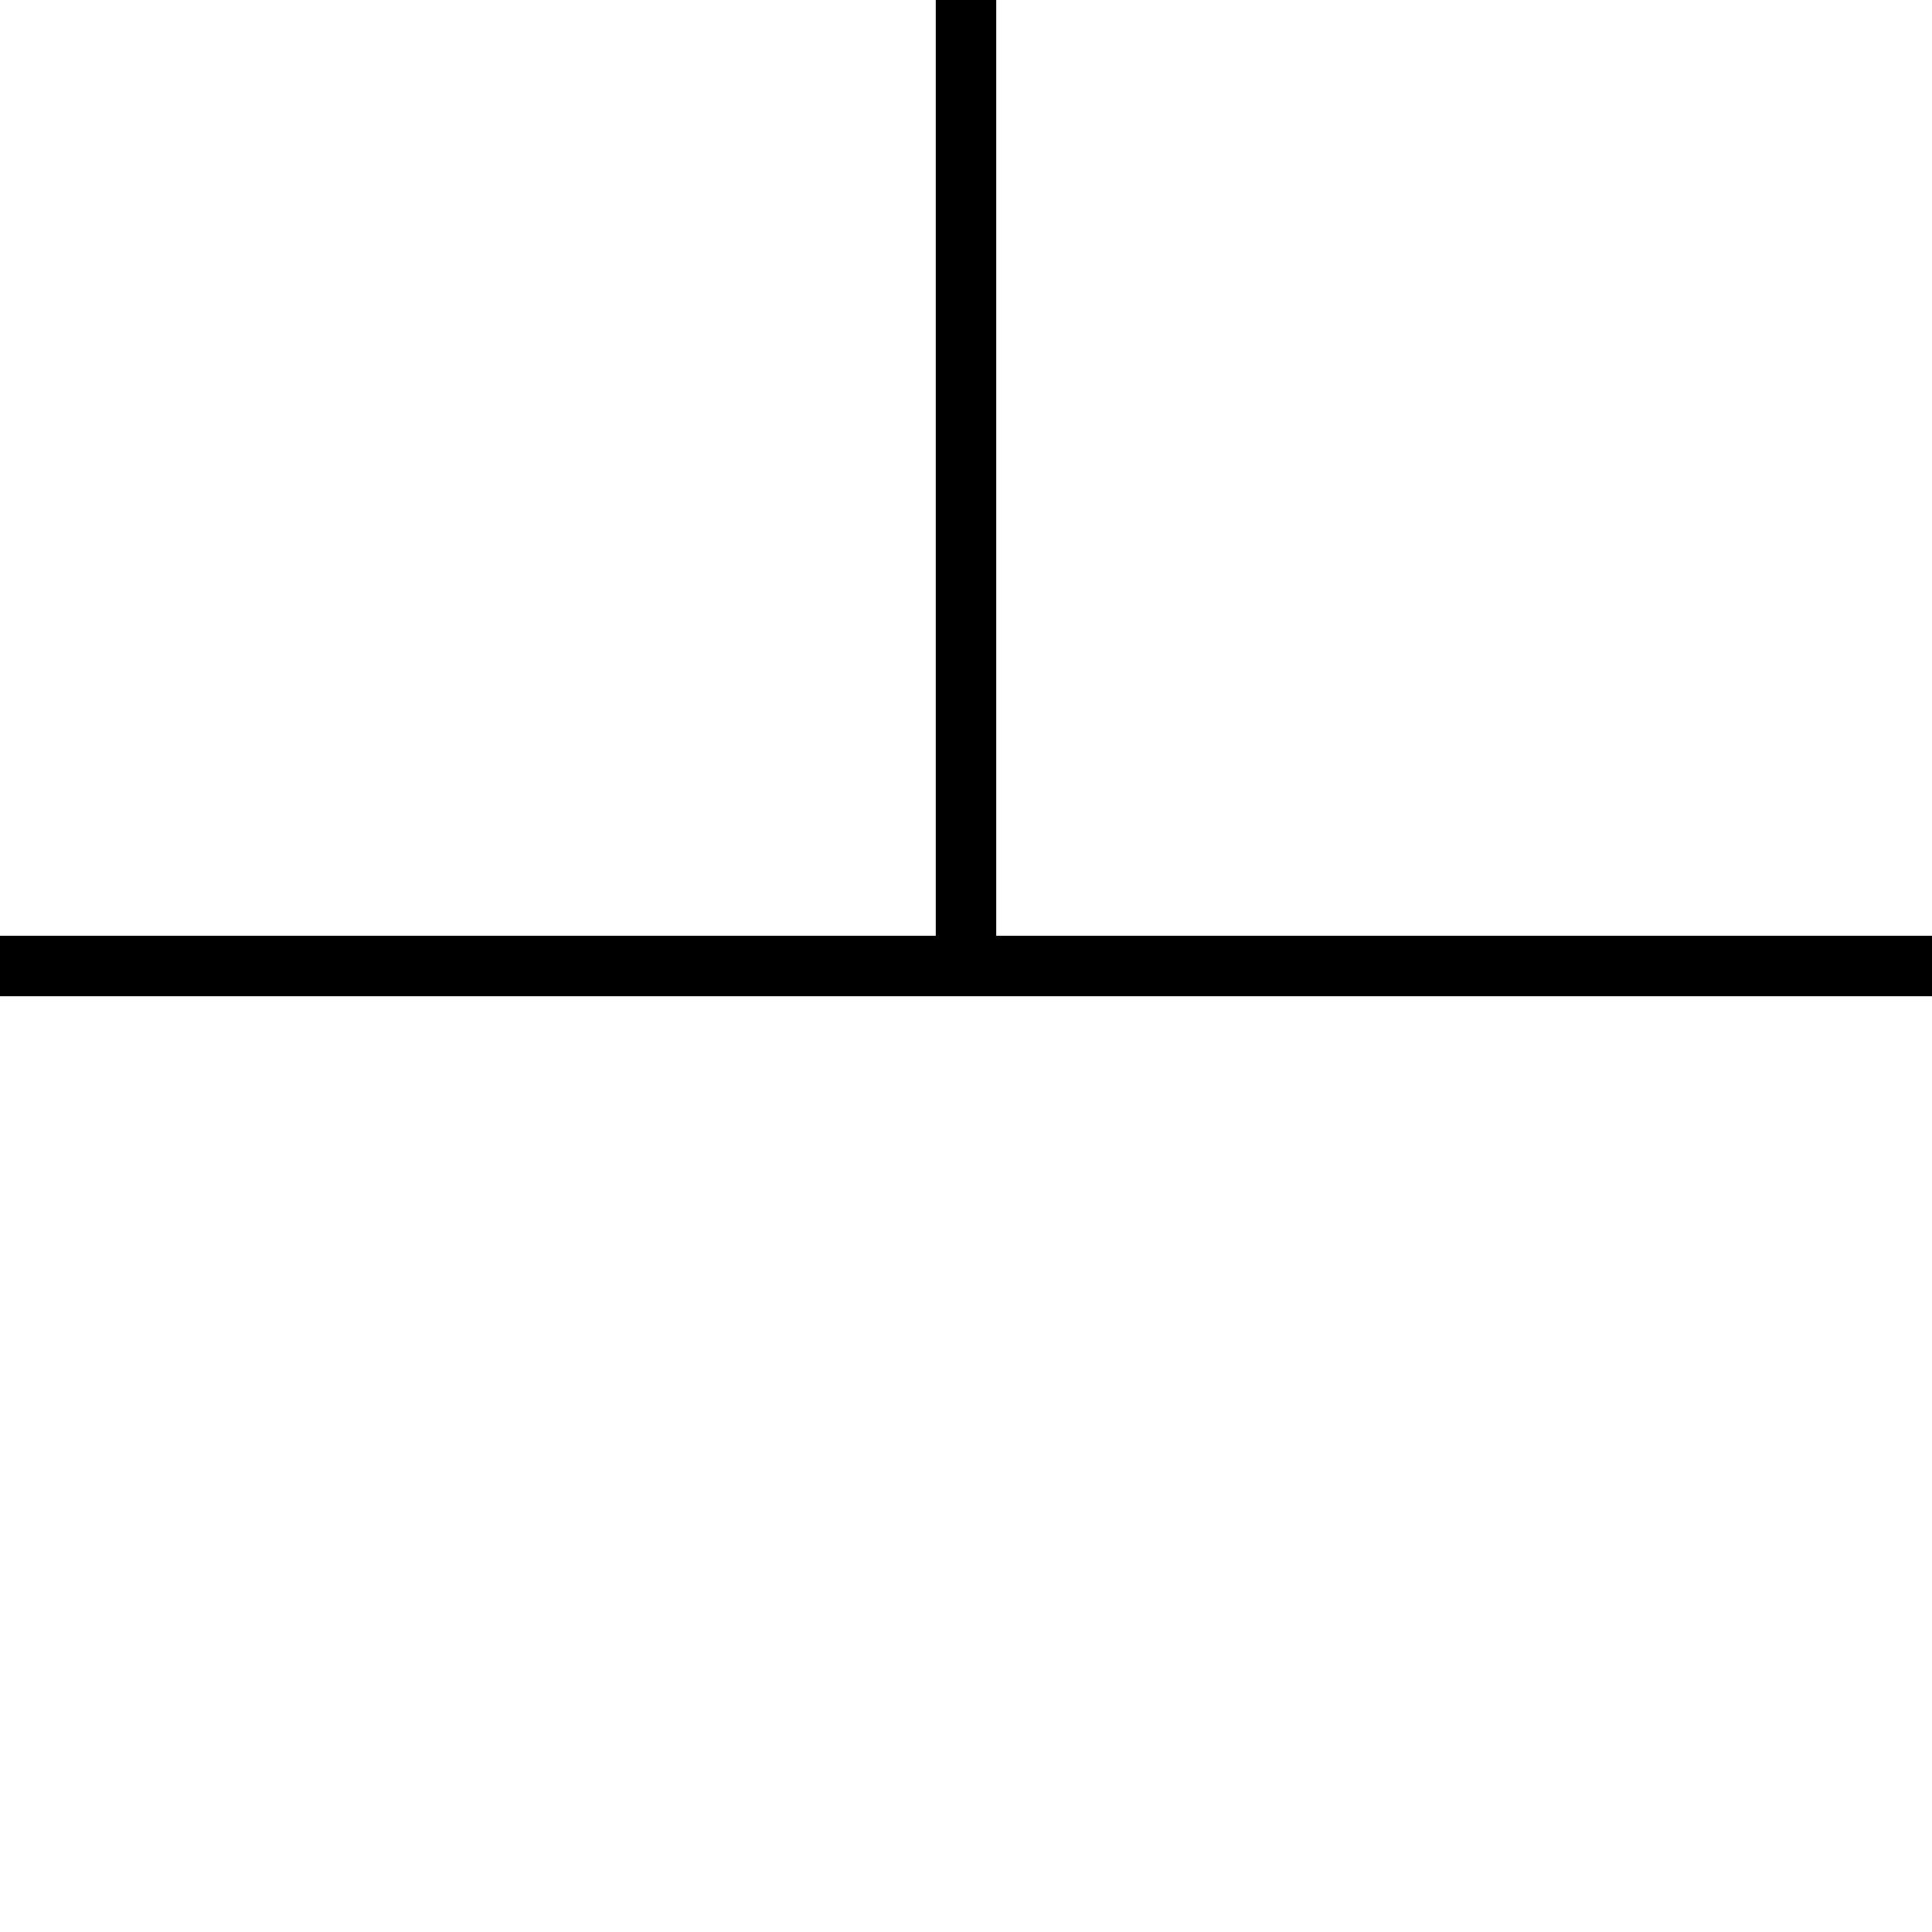
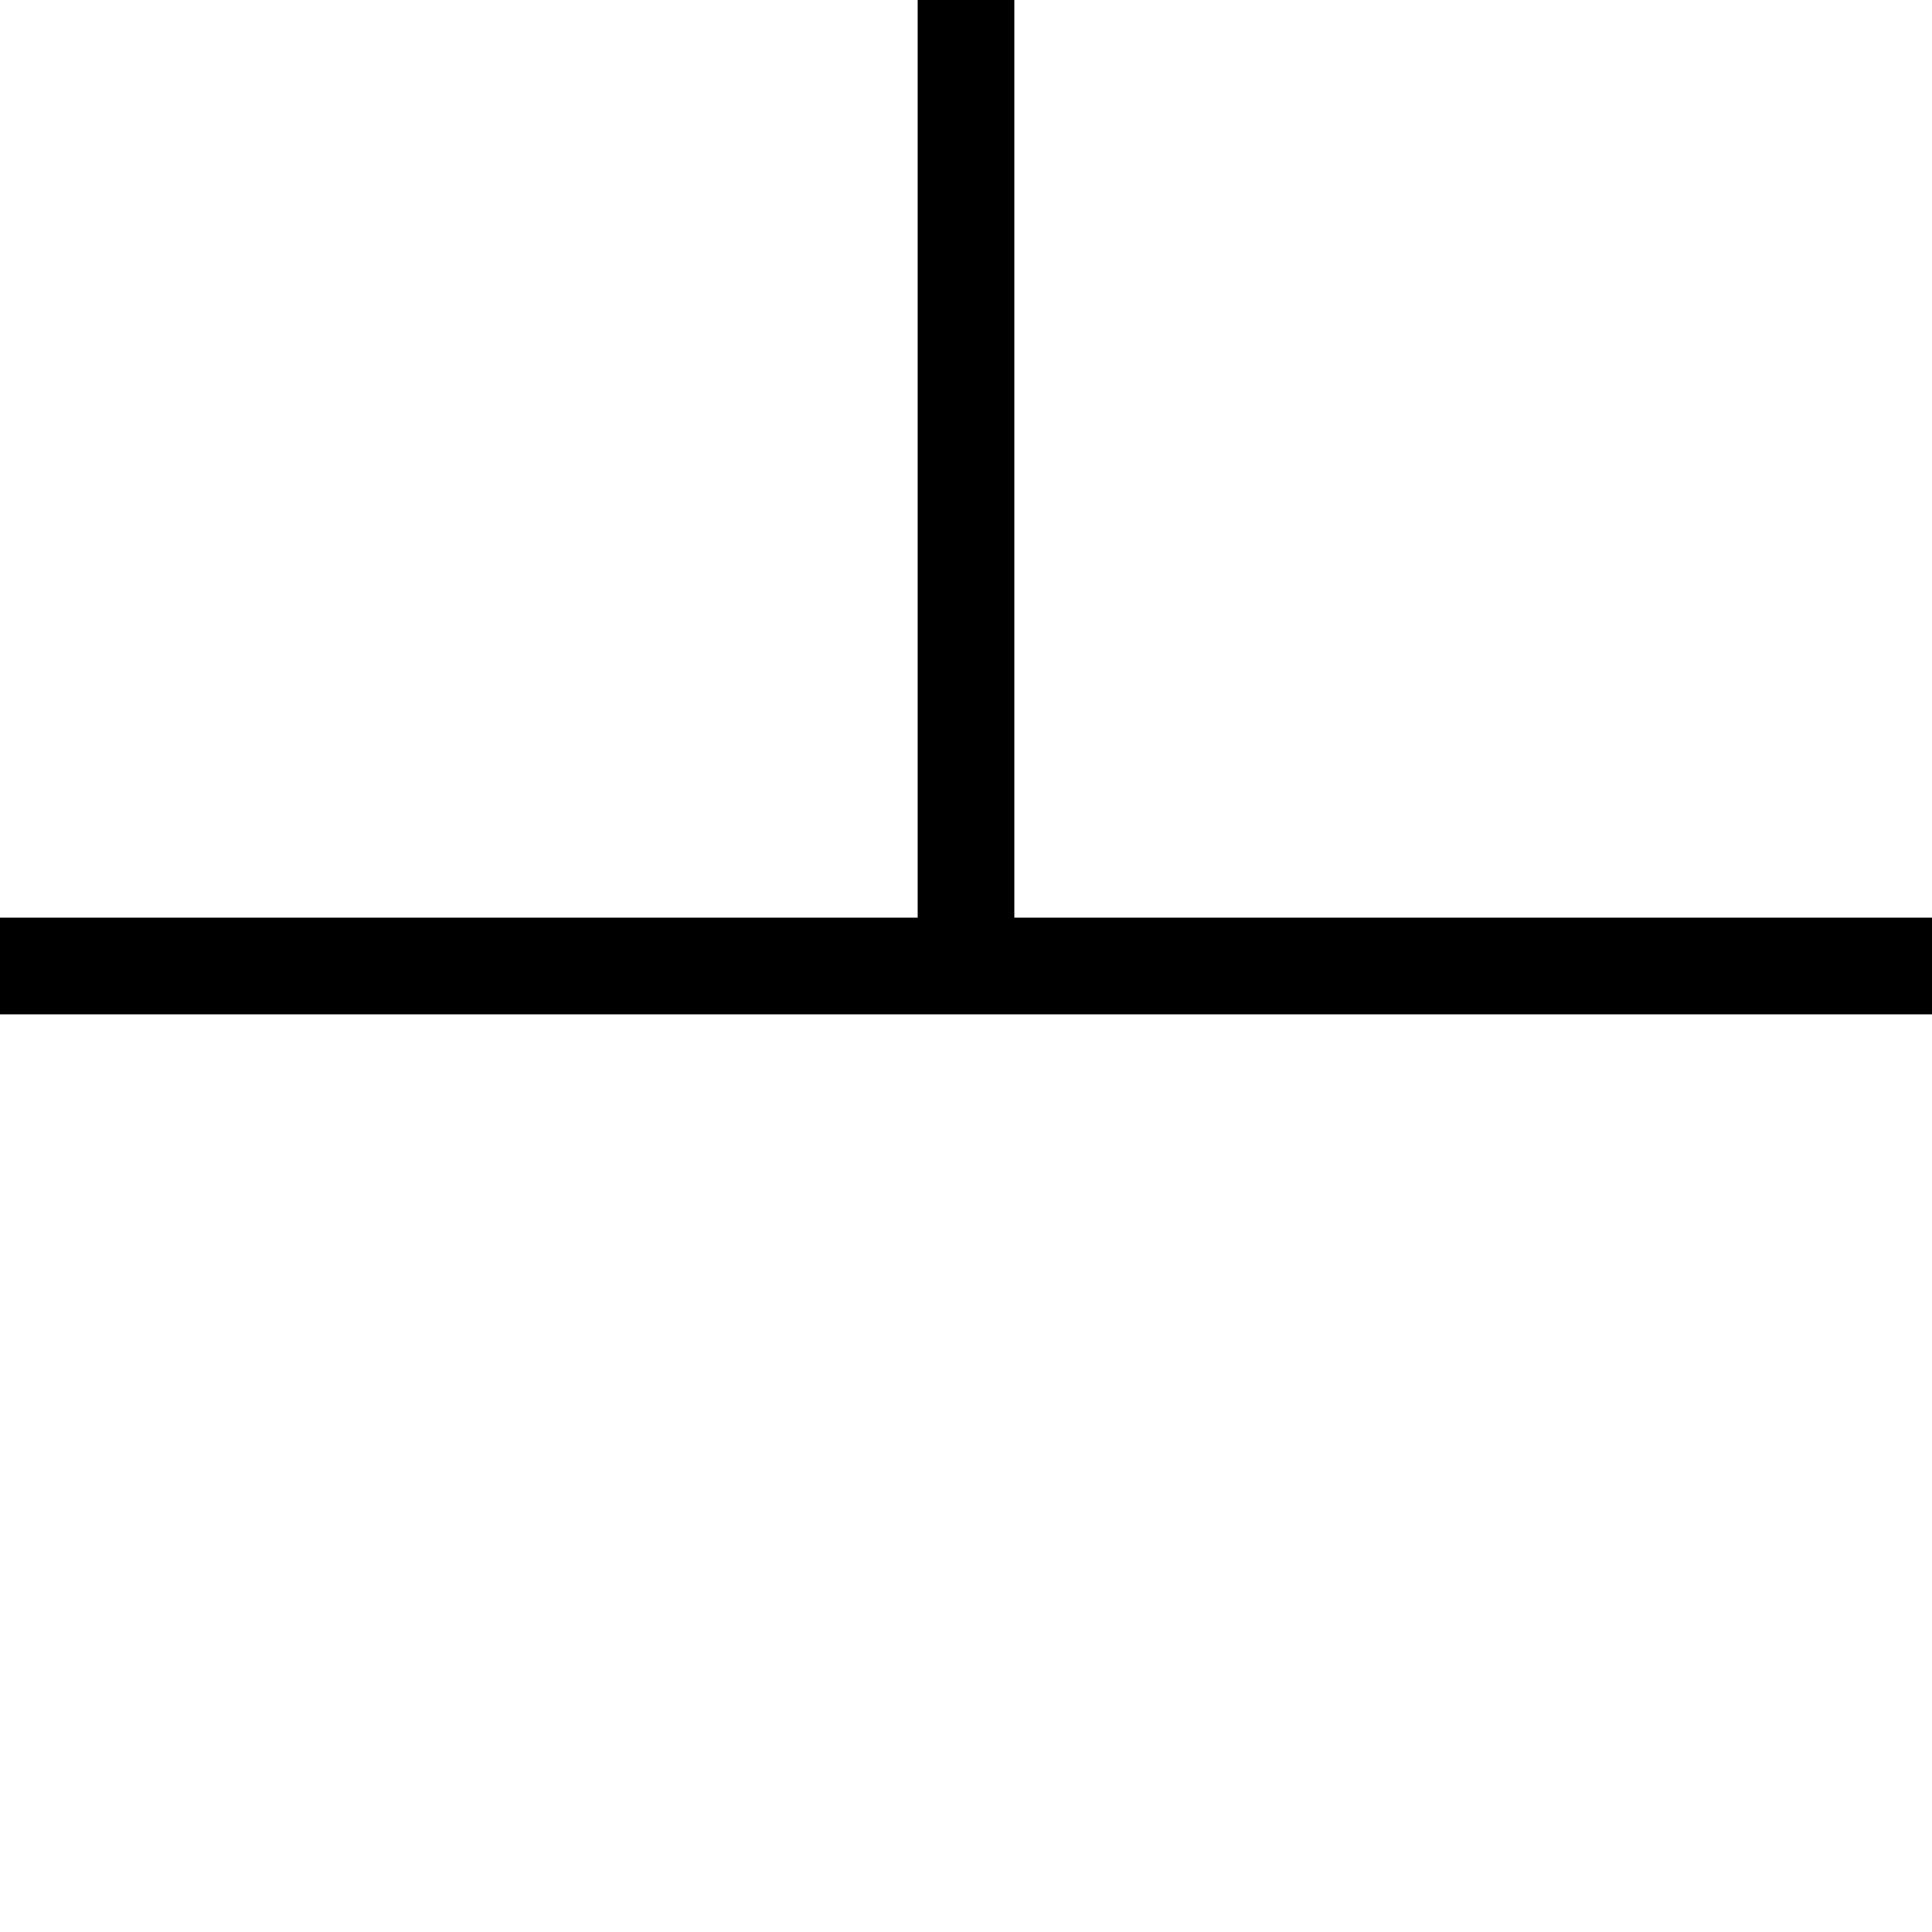
- <svg xmlns="http://www.w3.org/2000/svg" width="32" height="32">
+ <svg xmlns="http://www.w3.org/2000/svg" width="100" height="100">
  <g>
-     <line stroke-linecap="undefined" stroke-linejoin="undefined" id="vertical" y2="16" x2="16" y1="0" x1="16" stroke-width="1" stroke="#000" fill="none" />
-     <line stroke-linecap="undefined" stroke-linejoin="undefined" id="horizontal" y2="16" x2="32" y1="16" x1="0" stroke-width="1" stroke="#000" fill="none" />
+     <line stroke-linecap="undefined" stroke-linejoin="undefined" id="vertical" y2="50" x2="50" y1="0" x1="50" stroke-width="5" stroke="#000" fill="none" />
+     <line stroke-linecap="undefined" stroke-linejoin="undefined" id="horizontal" y2="50" x2="100" y1="50" x1="0" stroke-width="5" stroke="#000" fill="none" />
  </g>
</svg>
